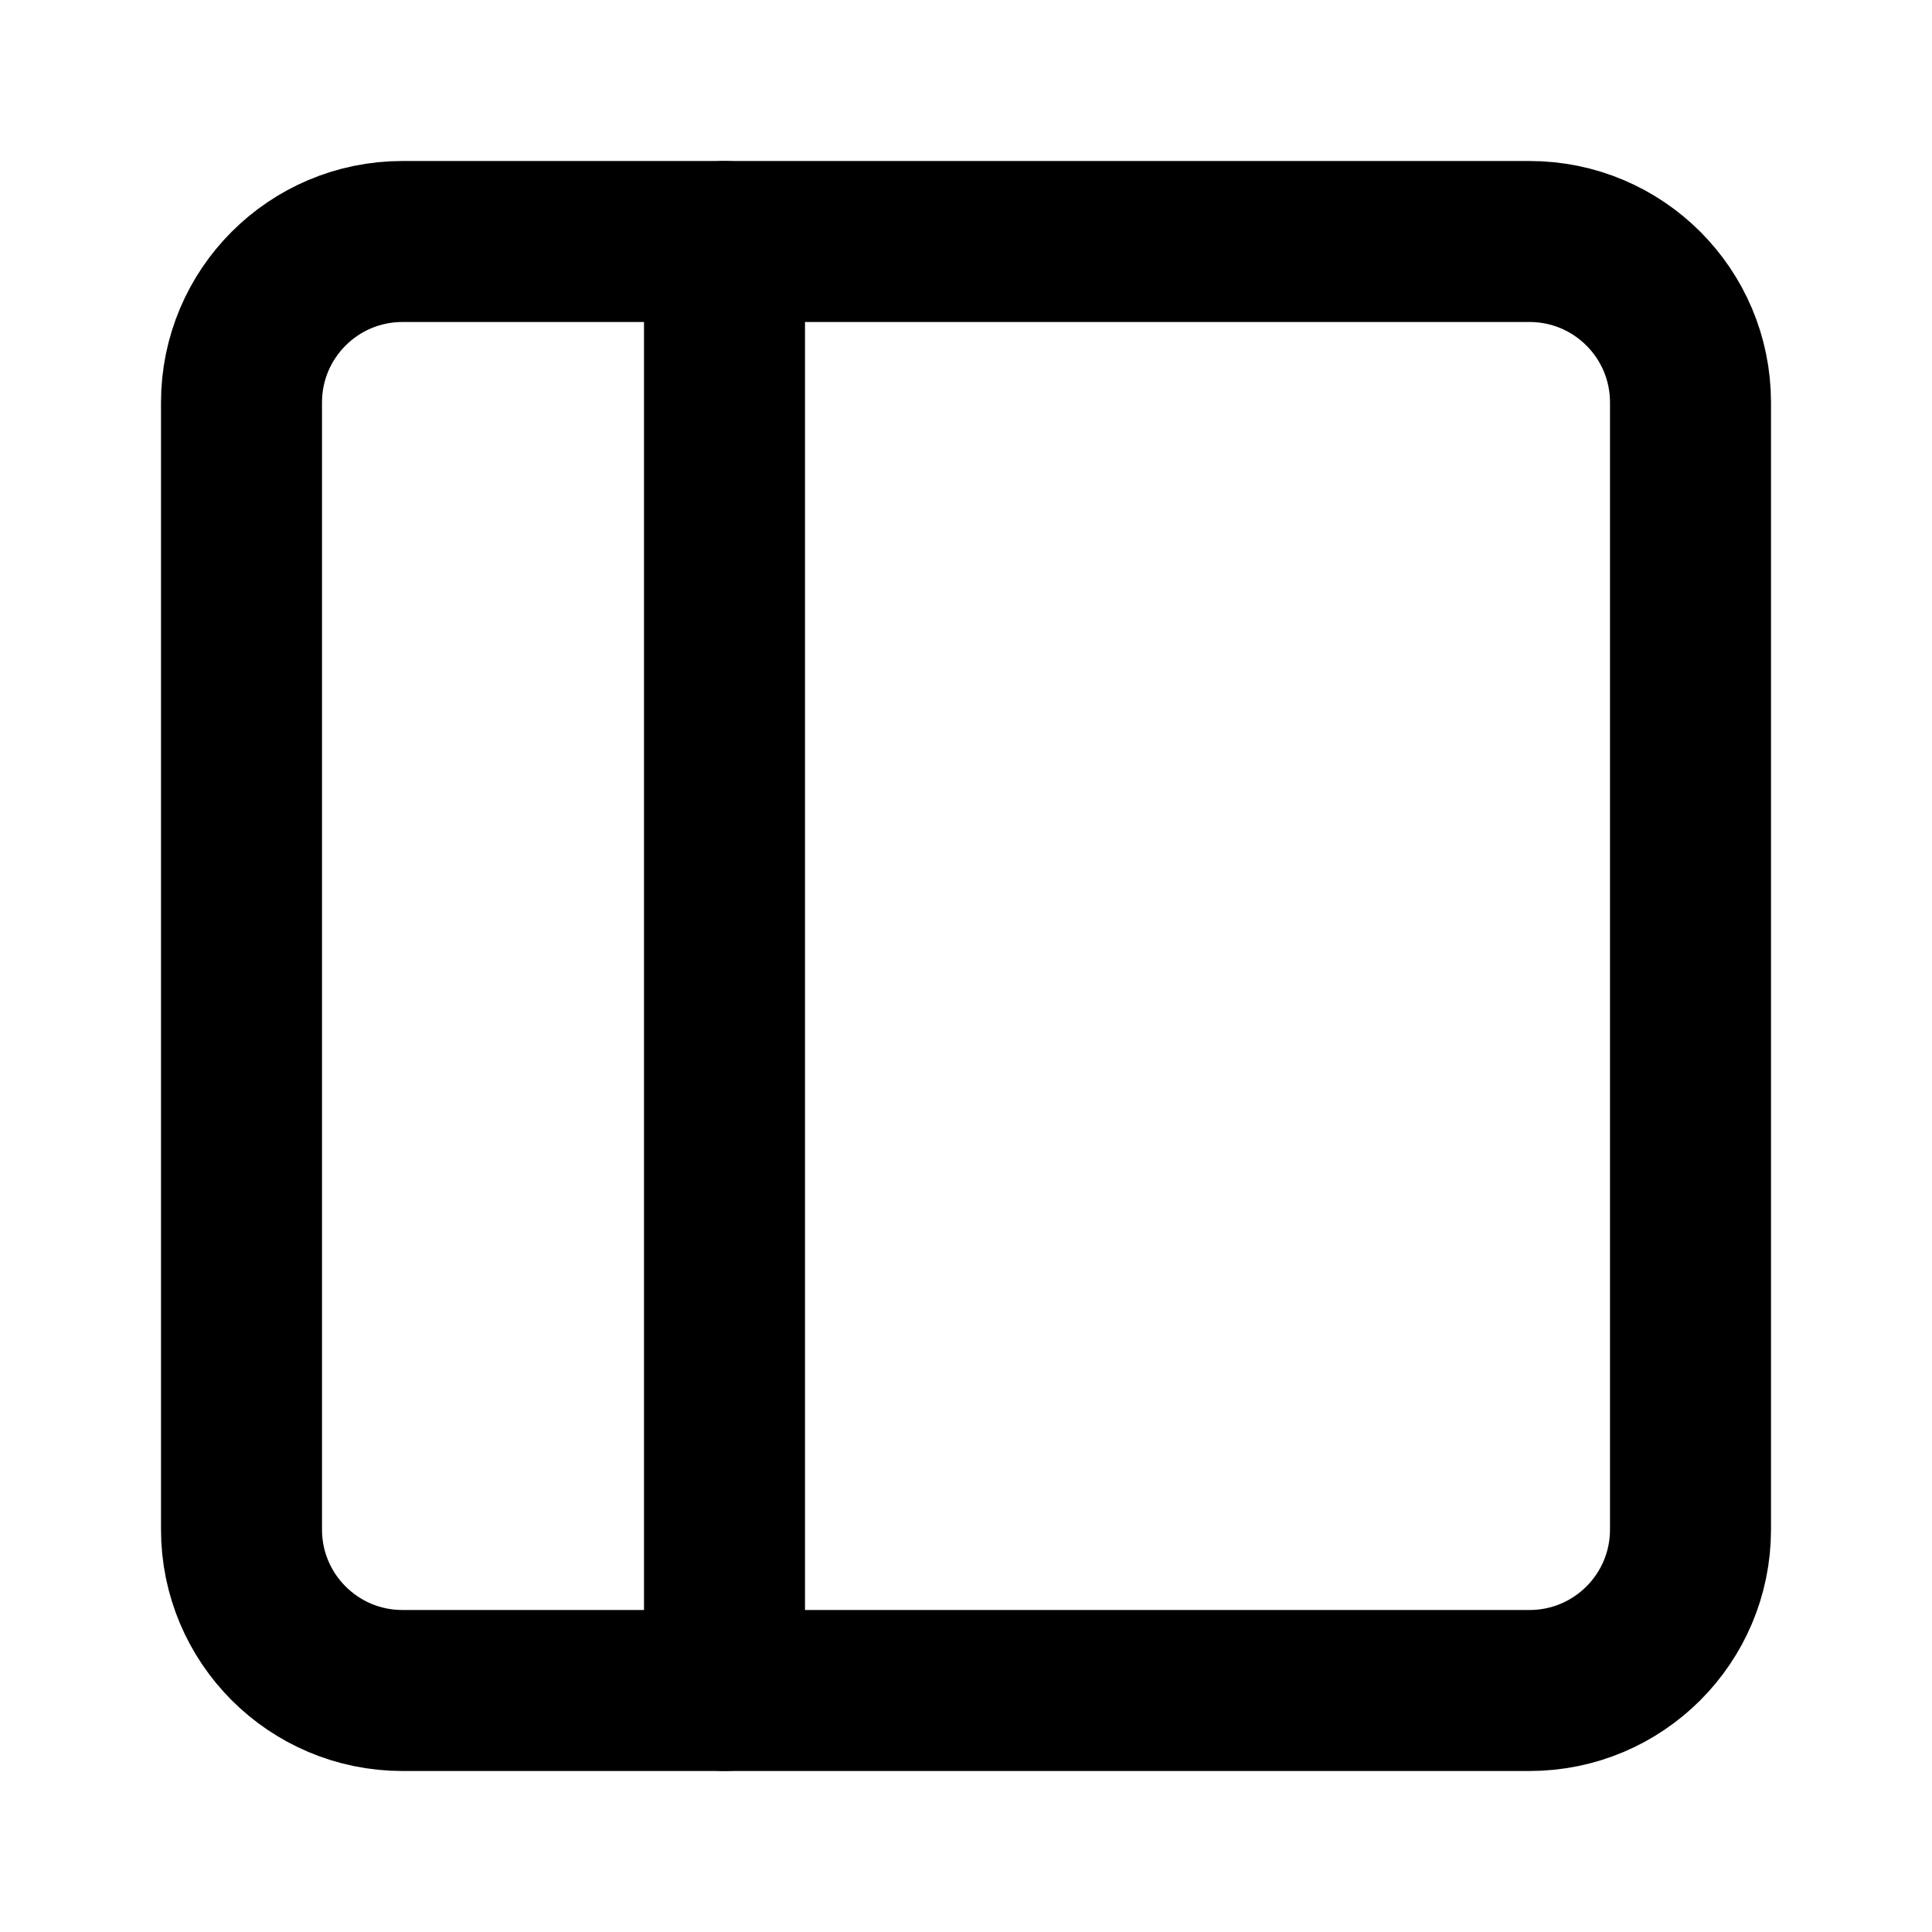
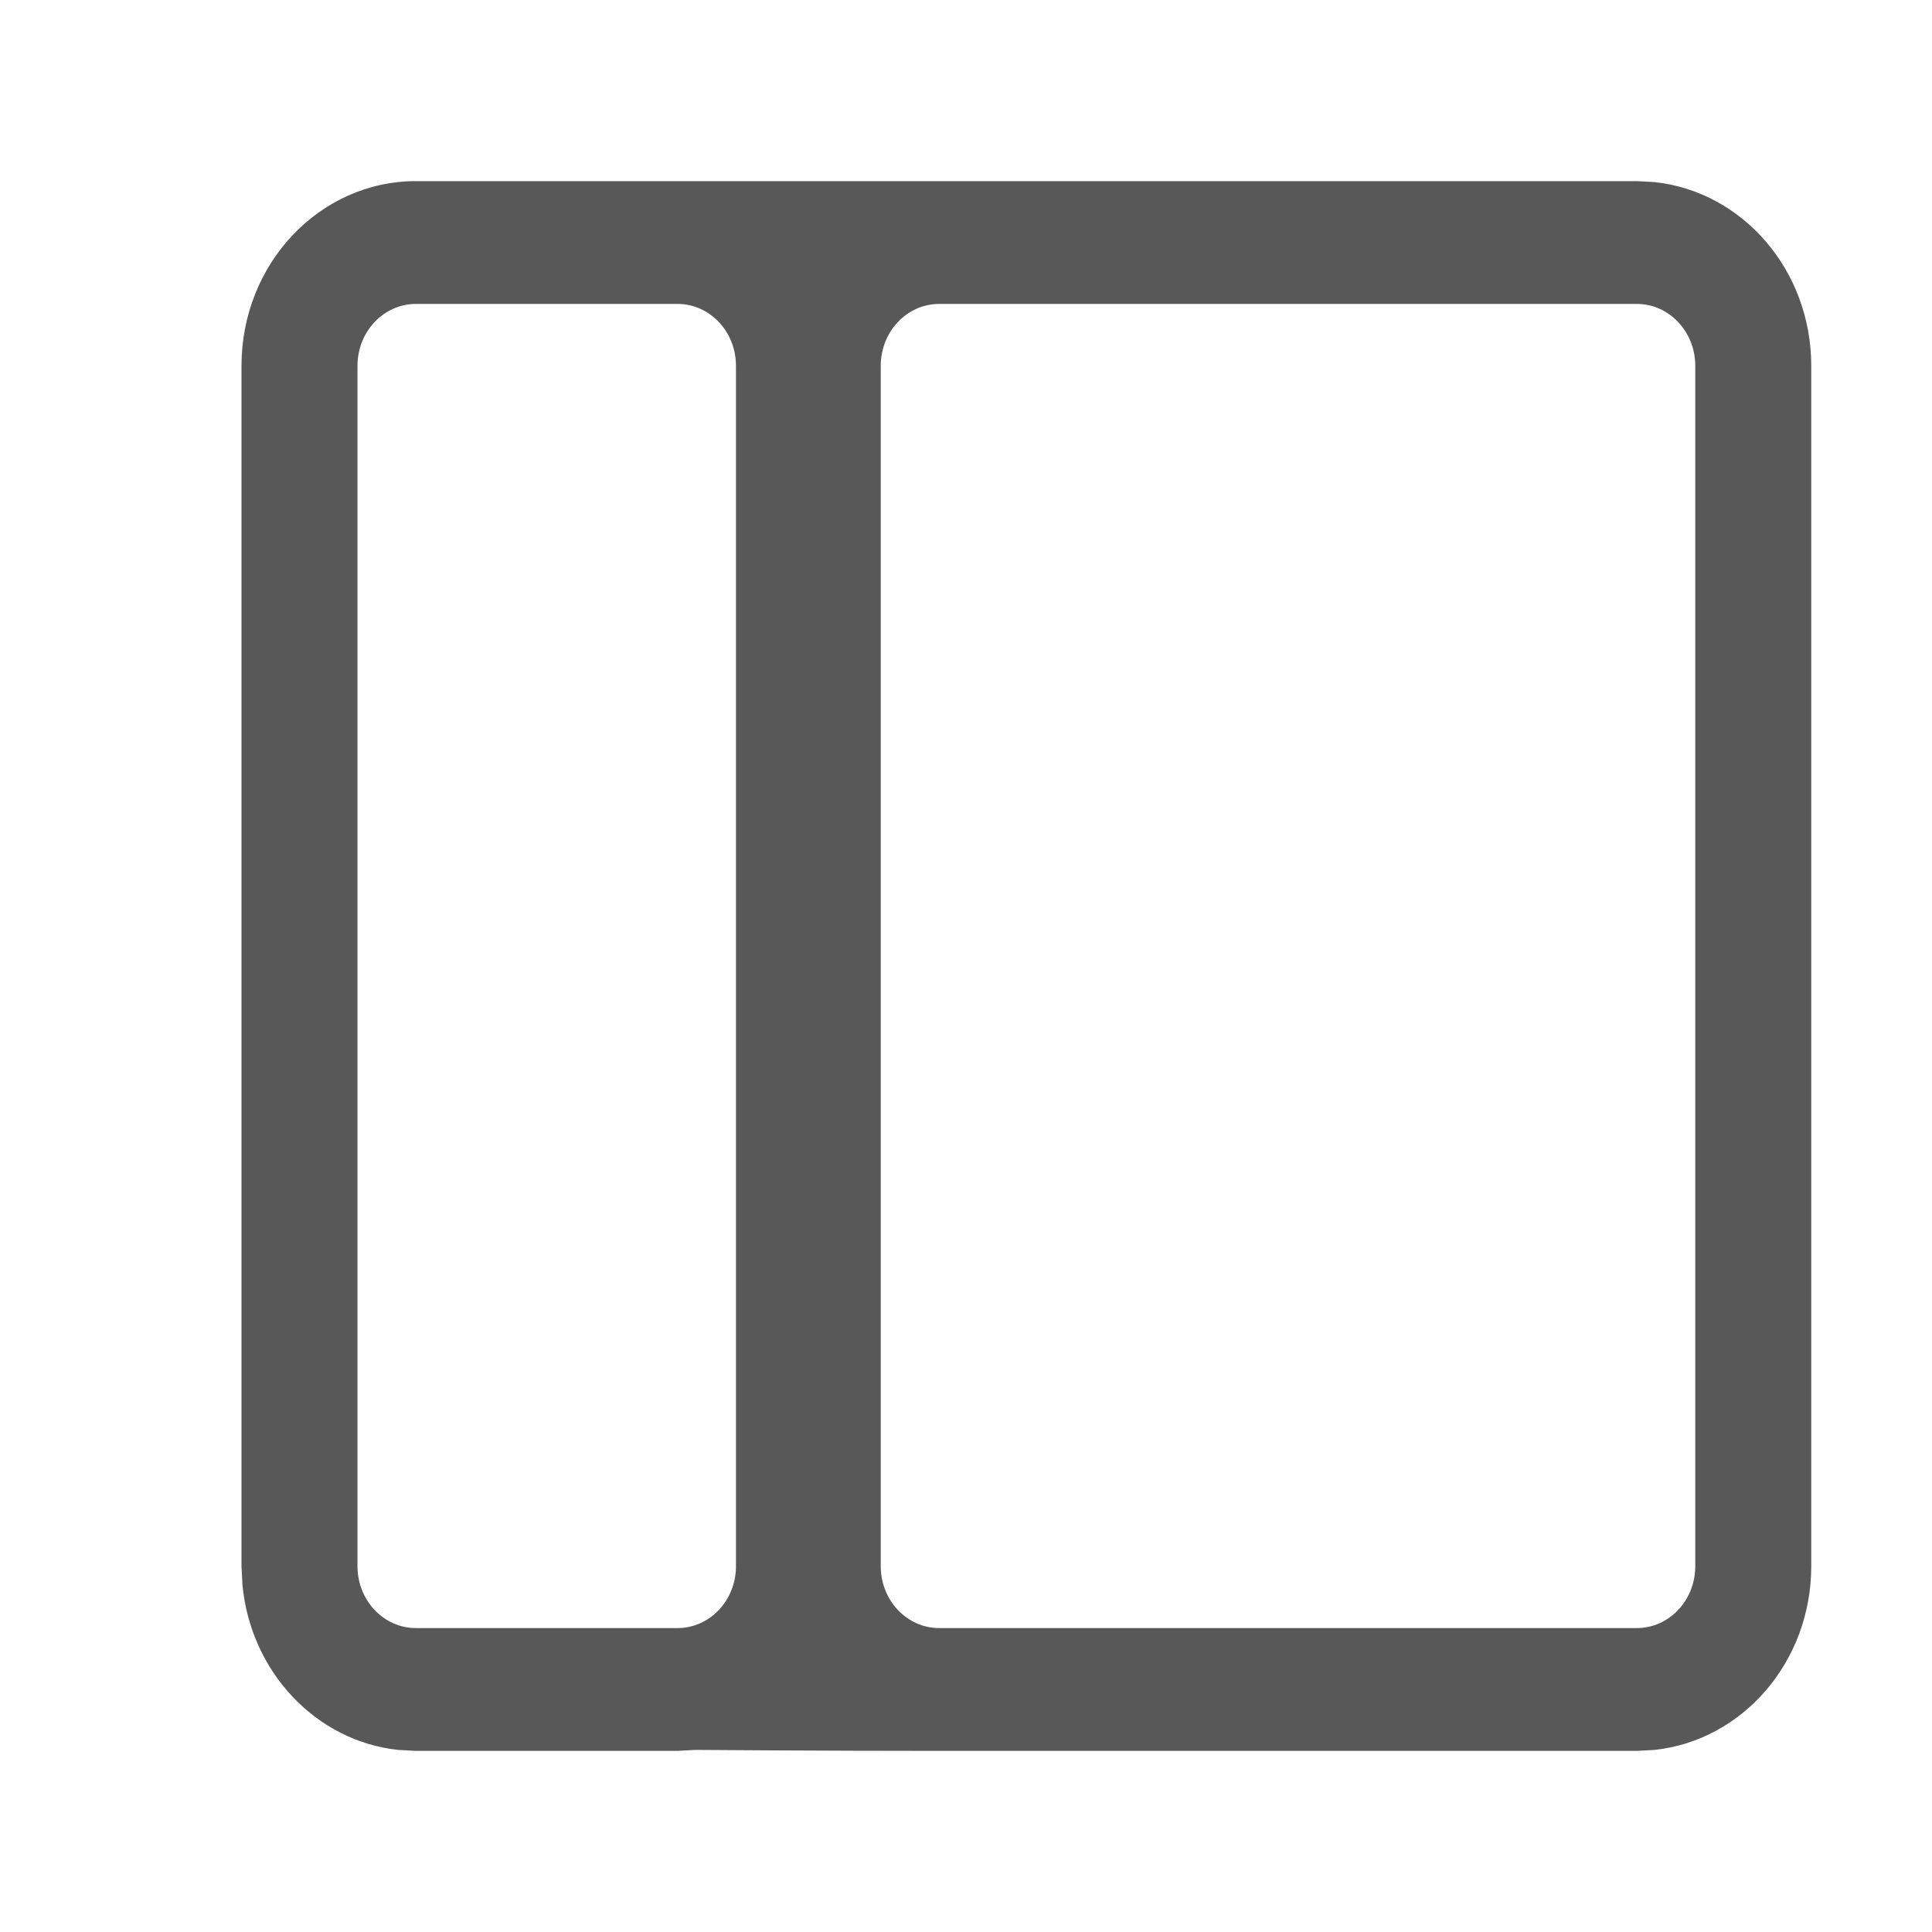
- <svg xmlns="http://www.w3.org/2000/svg" width="24" height="24" viewBox="0 0 24 24" fill="none">
-   <path d="M5 3H19C20.105 3 21 3.895 21 5V19C21 20.105 20.105 21 19 21H5C3.895 21 3 20.105 3 19V5C3 3.895 3.895 3 5 3Z" stroke="currentColor" stroke-width="2" stroke-linecap="round" stroke-linejoin="round" />
-   <path d="M9 3V21" stroke="currentColor" stroke-width="2" stroke-linecap="round" stroke-linejoin="round" />
+ <svg xmlns="http://www.w3.org/2000/svg" width="32" height="32" viewBox="0 0 32 32" fill="none">
+   <path fill-rule="evenodd" clip-rule="evenodd" d="M11.222 3C13.032 3 13.745 3 15.556 3H27.111L27.406 3.016C28.863 3.173 30 4.475 30 6.059V25.941C30 27.525 28.863 28.827 27.406 28.984L27.111 29H15.556C13.615 29 11.517 28.984 11.517 28.984L11.222 29H6.889L6.594 28.984C5.234 28.838 4.153 27.693 4.016 26.253L4 25.941V6.059C4 4.369 5.293 3 6.889 3H11.222ZM6.889 5.034C6.354 5.034 5.921 5.493 5.921 6.059V25.941C5.921 26.507 6.354 26.966 6.889 26.966H11.222C11.757 26.966 12.19 26.507 12.19 25.941V6.059C12.19 5.493 11.757 5.034 11.222 5.034H6.889ZM15.556 5.034C15.021 5.034 14.588 5.493 14.588 6.059V25.941C14.588 26.507 15.021 26.966 15.556 26.966H27.111C27.646 26.966 28.079 26.507 28.079 25.941V6.059C28.079 5.493 27.646 5.034 27.111 5.034H15.556Z" fill="#585858" />
</svg>
